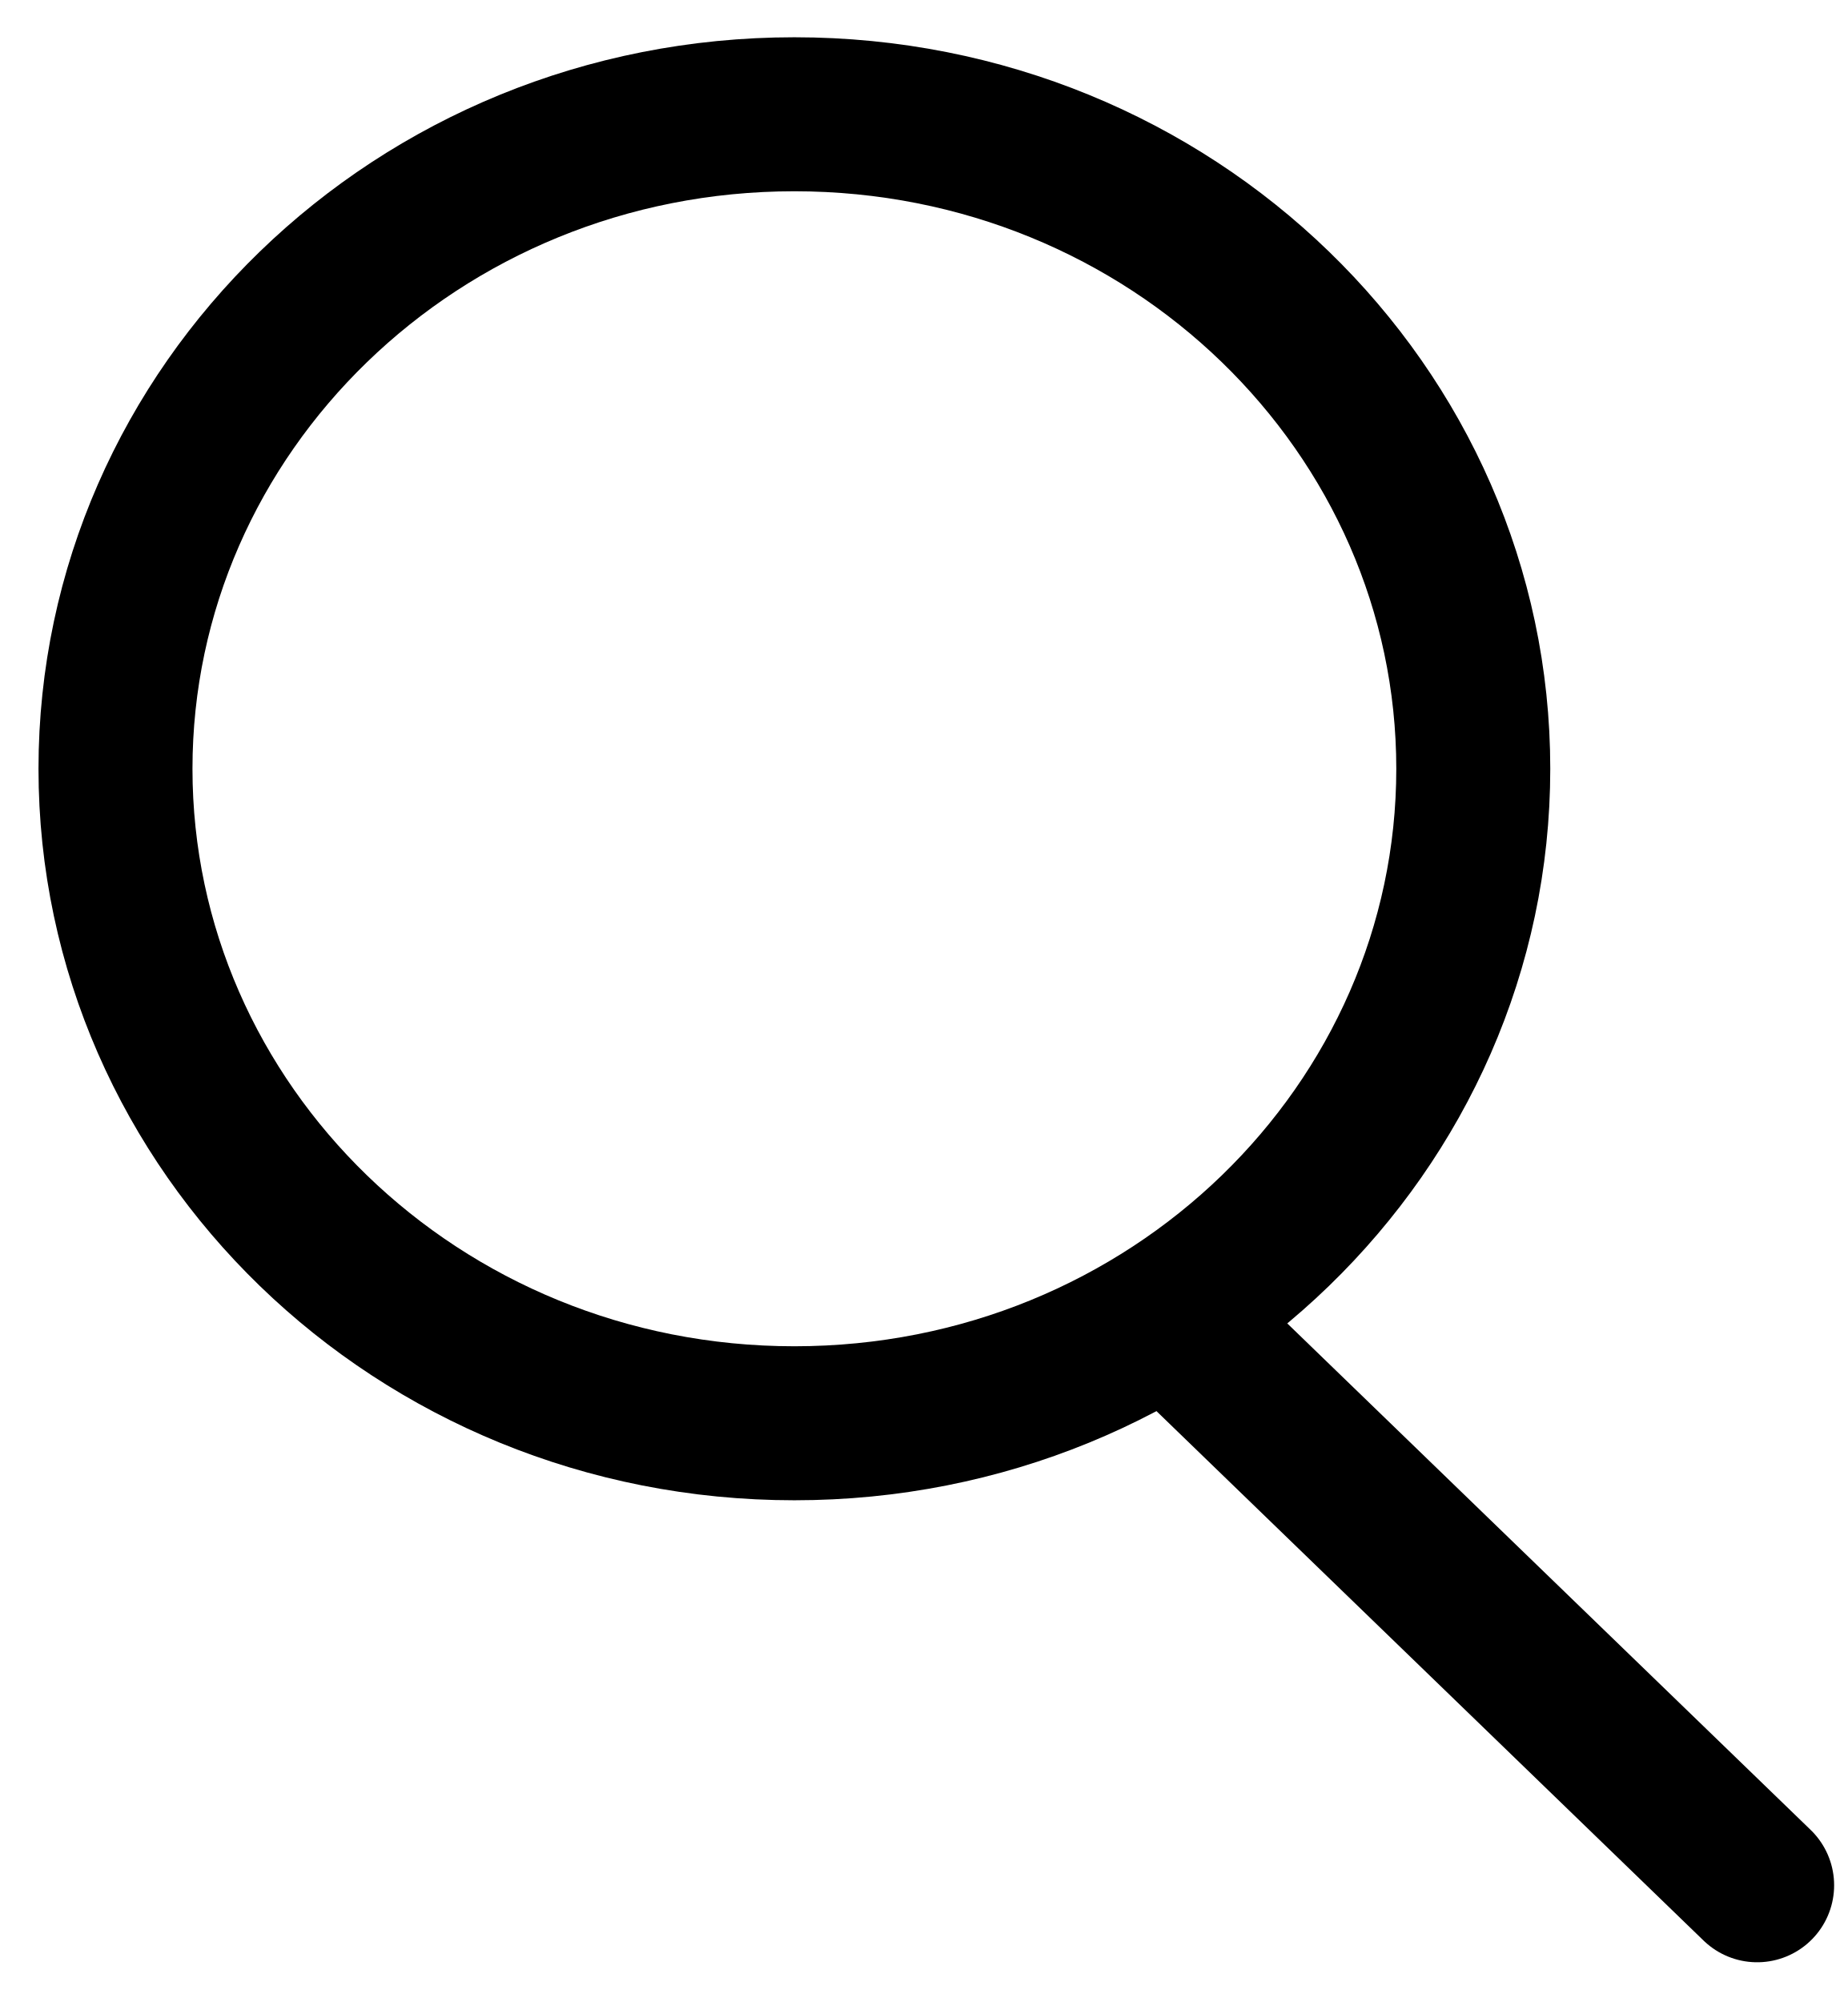
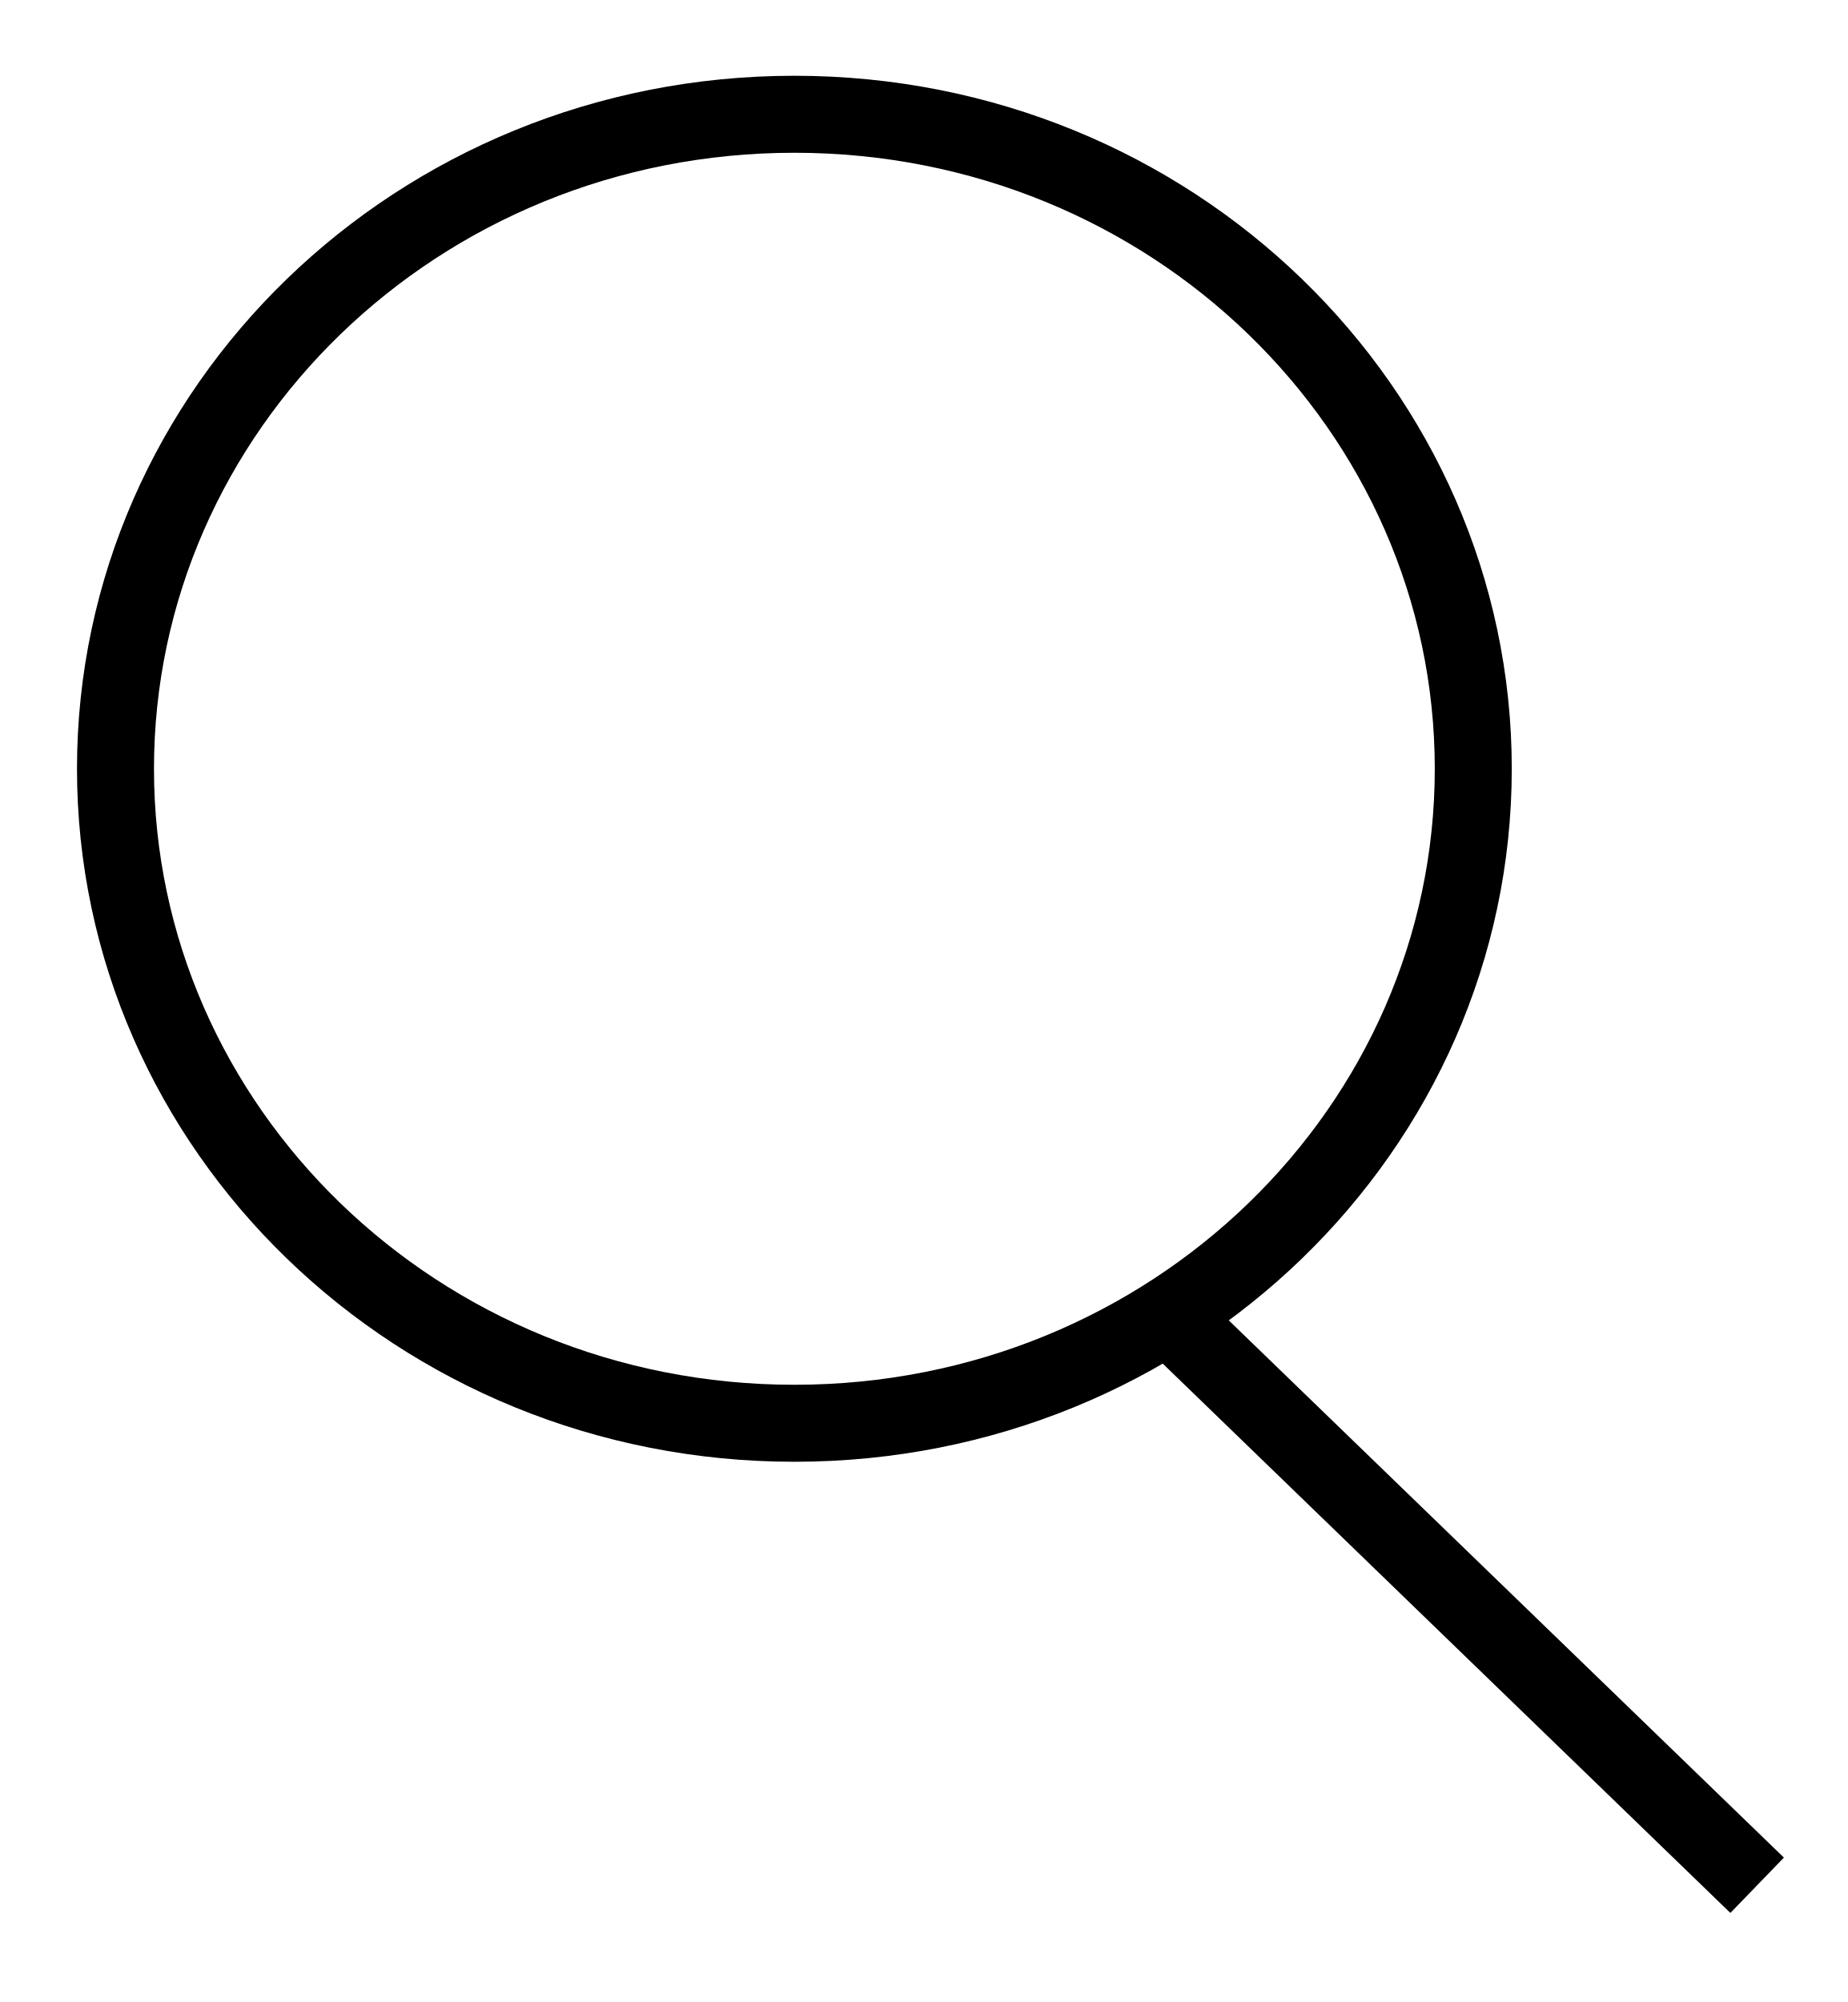
<svg xmlns="http://www.w3.org/2000/svg" width="24" height="26" viewBox="0 0 24 26" fill="none">
-   <path d="M15.382 17.284L22.823 24.484" stroke="black" stroke-width="2" stroke-linecap="round" />
-   <path d="M19.136 9.984C19.136 14.648 15.22 18.484 10.318 18.484C5.417 18.484 1.5 14.648 1.5 9.984C1.5 5.32 5.417 1.484 10.318 1.484C15.22 1.484 19.136 5.32 19.136 9.984Z" stroke="black" stroke-width="2" />
+   <path d="M15.382 17.284L22.823 24.484" stroke="black" strokeWidth="2" strokeLinecap="round" />
+   <path d="M19.136 9.984C19.136 14.648 15.22 18.484 10.318 18.484C5.417 18.484 1.5 14.648 1.5 9.984C1.5 5.32 5.417 1.484 10.318 1.484C15.22 1.484 19.136 5.32 19.136 9.984Z" stroke="black" strokeWidth="2" />
</svg>
